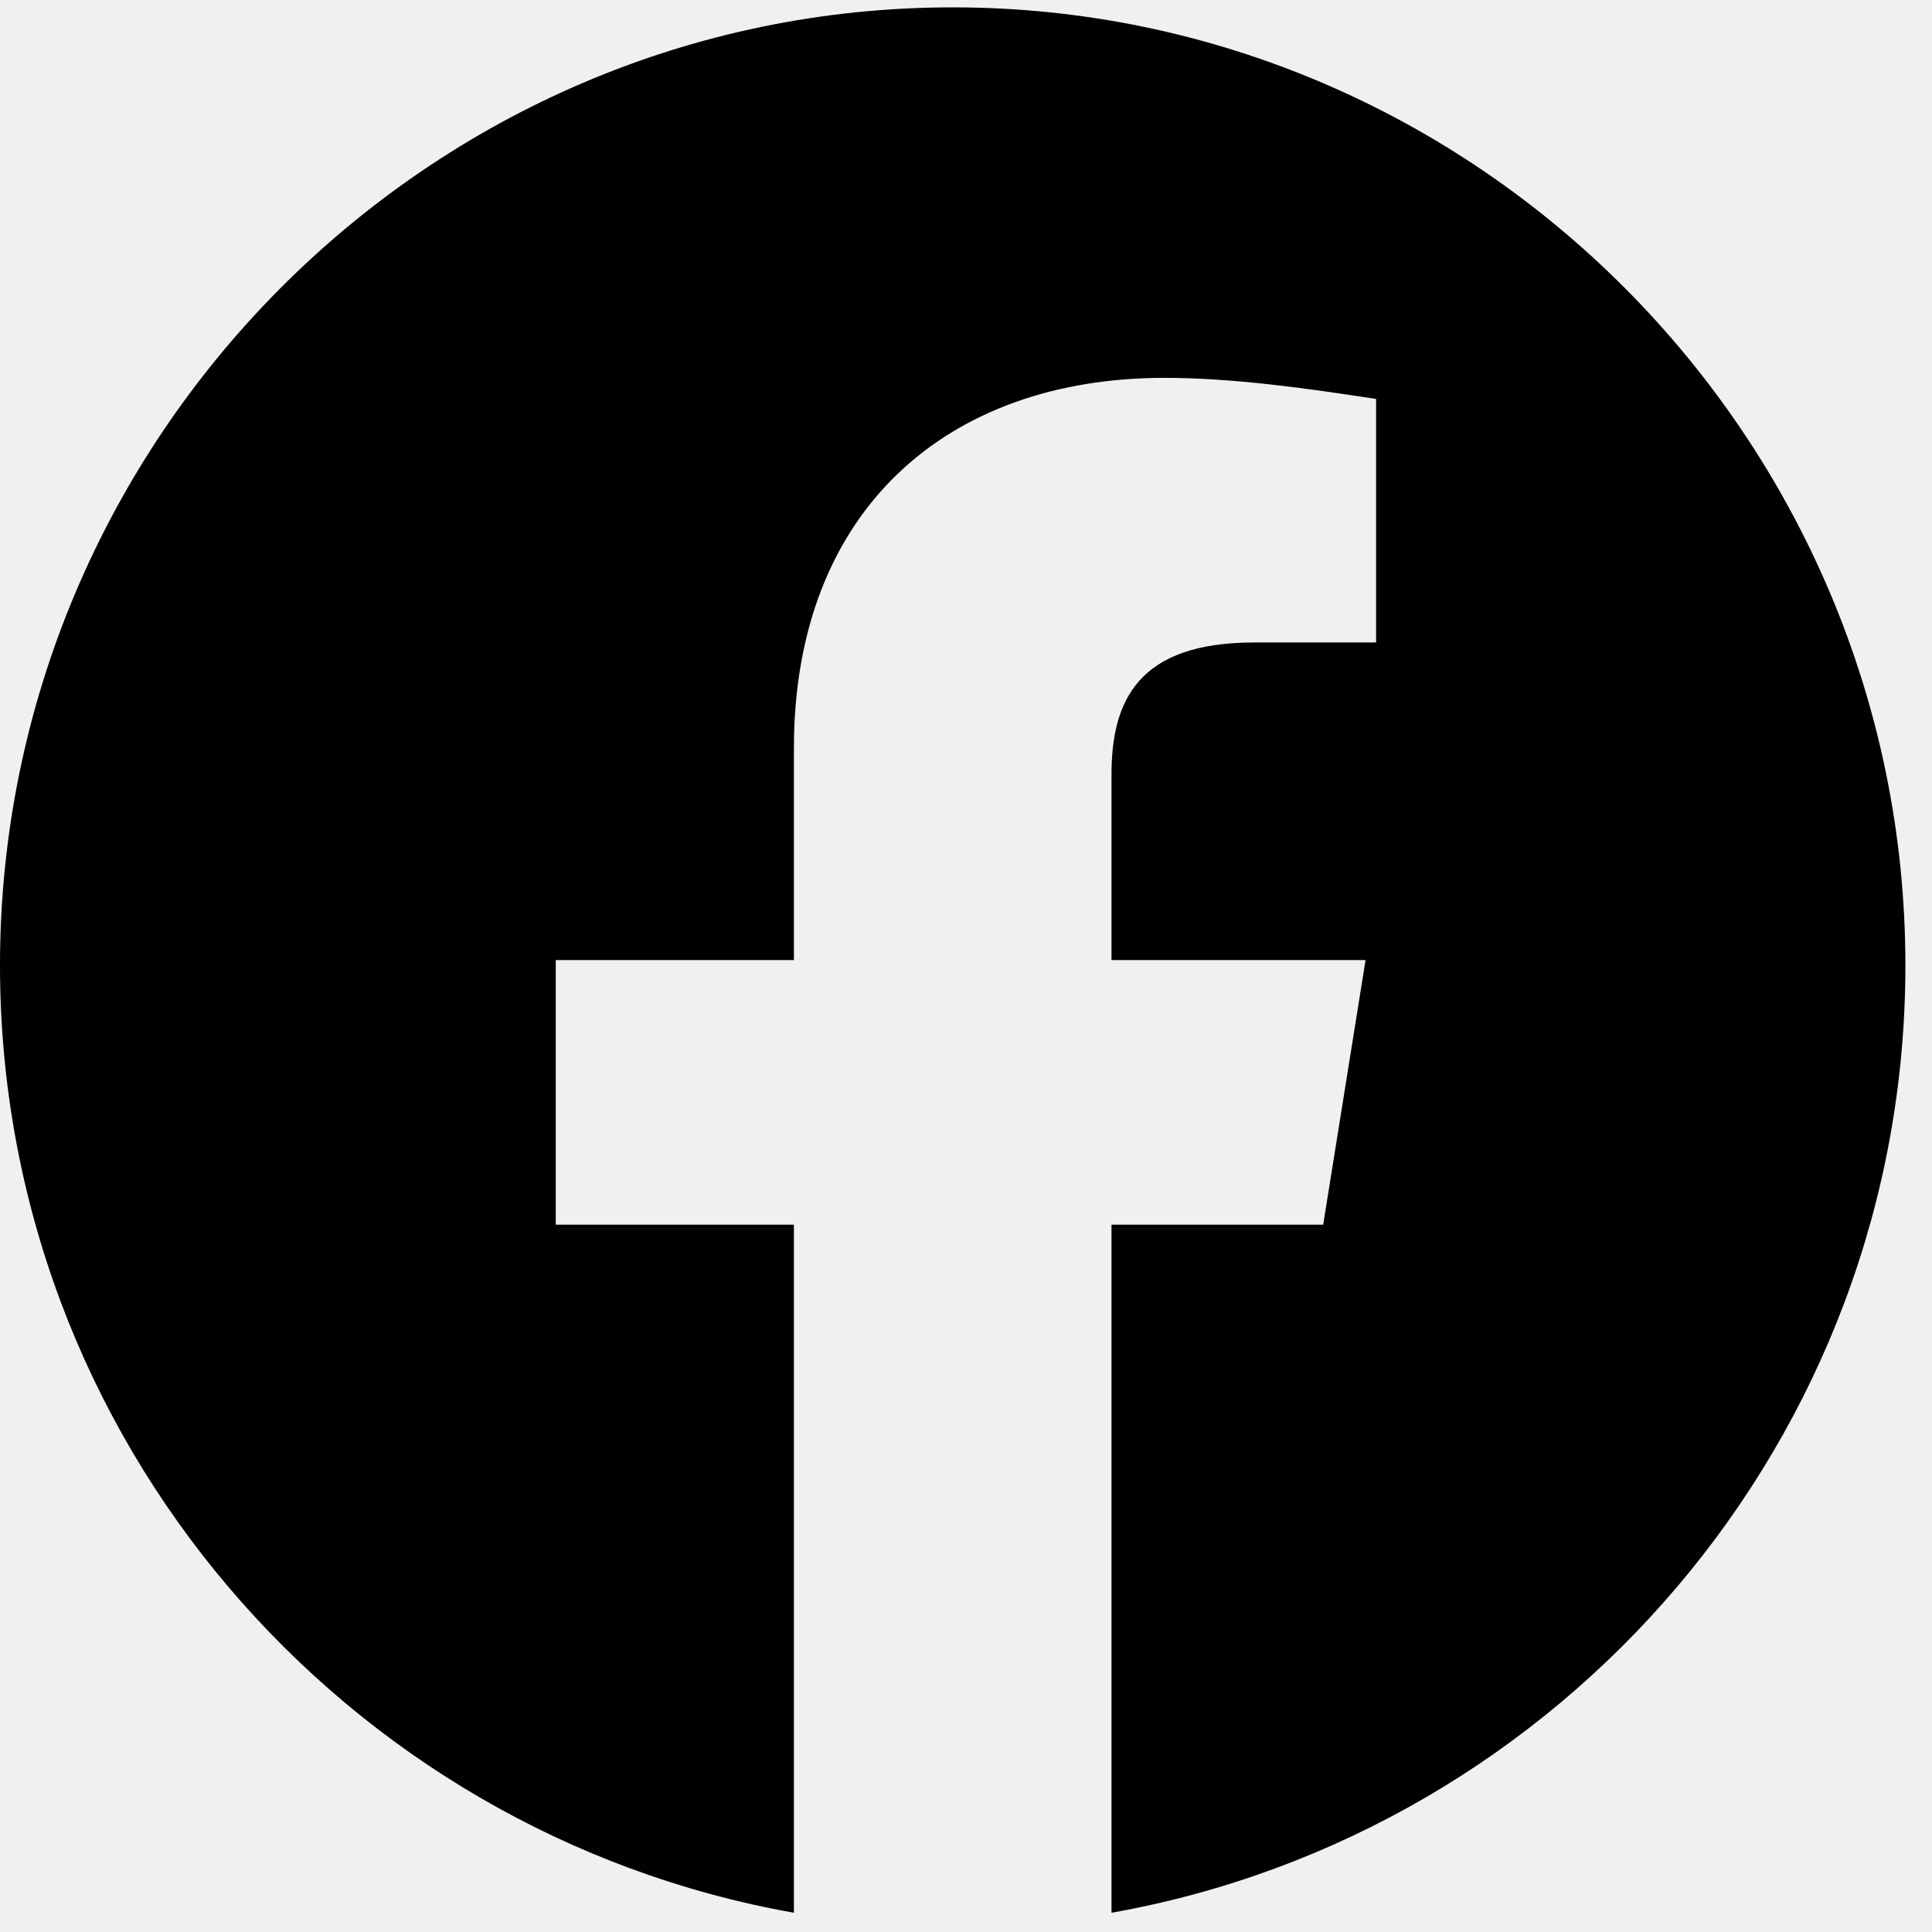
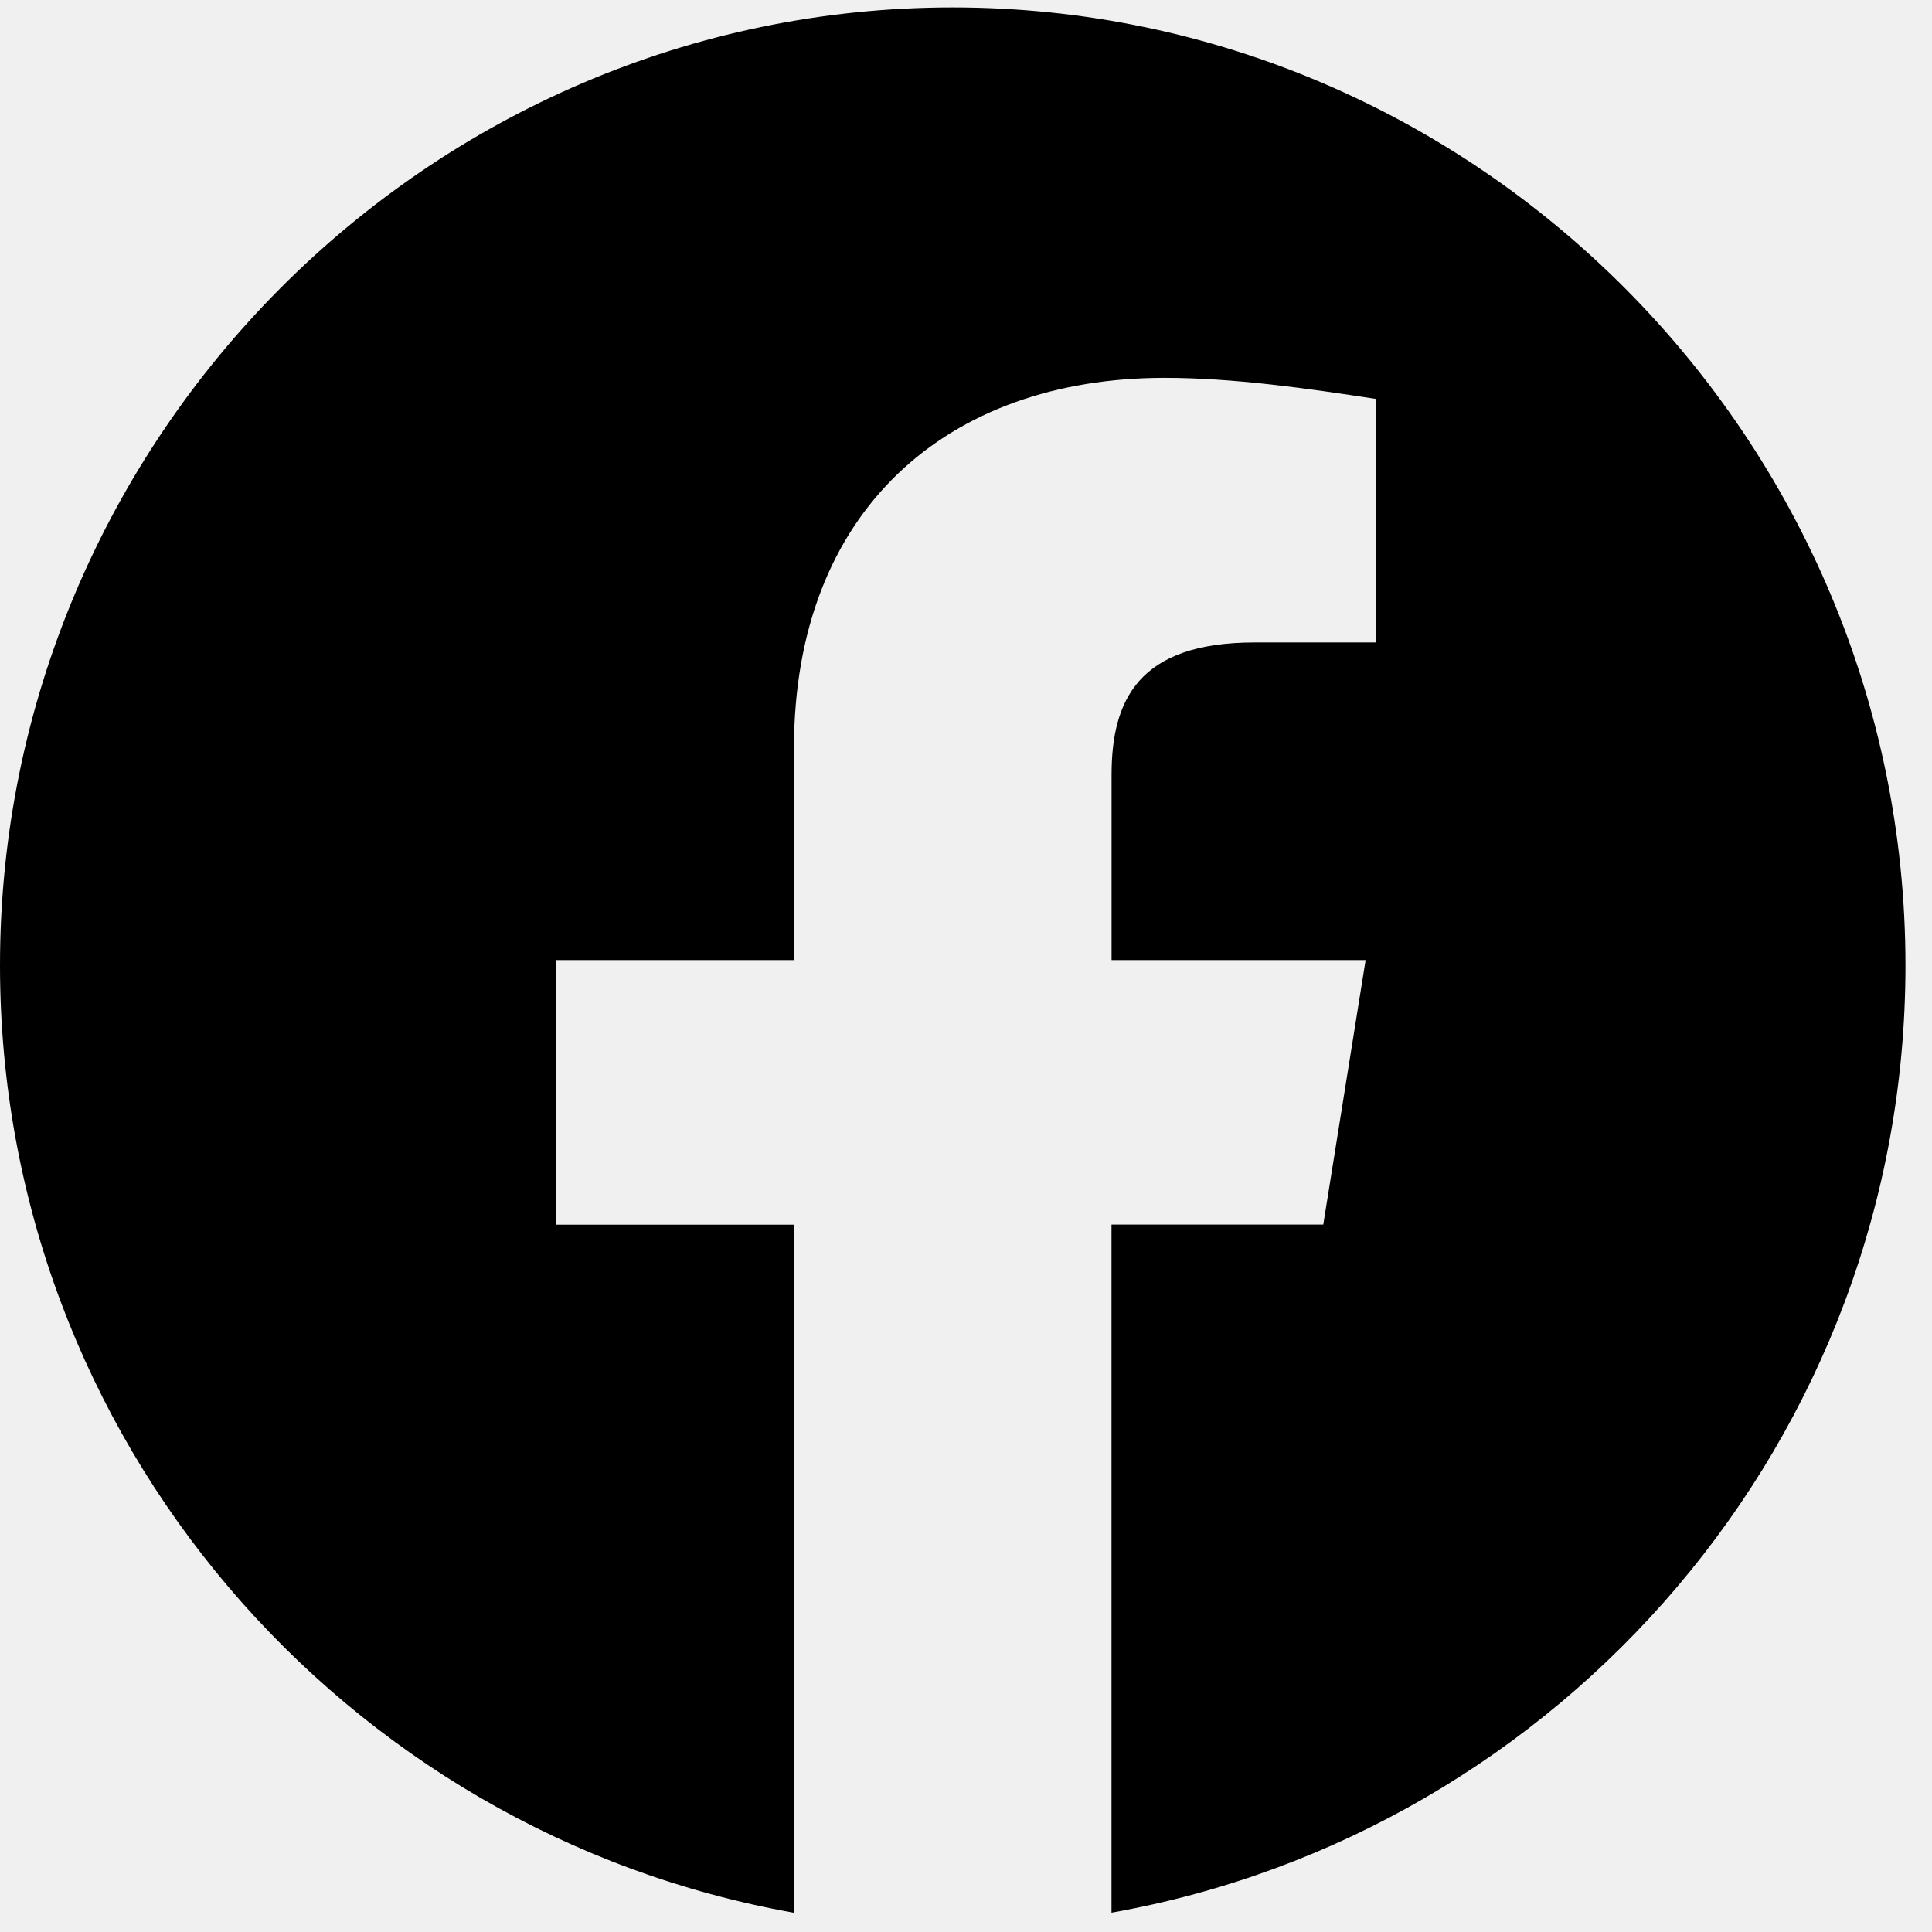
- <svg xmlns="http://www.w3.org/2000/svg" width="26" height="26" viewBox="0 0 26 26" fill="none">
+ <svg xmlns="http://www.w3.org/2000/svg" width="26" height="26" fill="none">
  <g clip-path="url(#clip0)">
-     <path fill-rule="evenodd" clip-rule="evenodd" d="M0 12.991C0 19.366 4.629 24.666 10.684 25.741V16.481H7.479V12.92H10.684V10.07C10.684 6.865 12.749 5.085 15.671 5.085C16.596 5.085 17.594 5.227 18.519 5.369V8.646H16.881C15.314 8.646 14.958 9.429 14.958 10.427V12.92H18.377L17.807 16.481H14.958V25.741C21.013 24.666 25.642 19.367 25.642 12.991C25.642 5.9 19.873 0.099 12.821 0.099C5.769 0.099 0 5.9 0 12.991Z" fill="black" />
+     <path fill-rule="evenodd" clip-rule="evenodd" d="M0 12.991c0 6.375 4.63 11.675 10.684 12.75v-9.26H7.48V12.92h3.205v-2.85c0-3.205 2.066-4.985 4.987-4.985.925 0 1.923.142 2.848.284v3.277h-1.638c-1.567 0-1.923.783-1.923 1.781v2.493h3.419l-.57 3.56h-2.85v9.26c6.056-1.074 10.685-6.373 10.685-12.749C25.642 5.901 19.872.1 12.822.1 5.768.099 0 5.9 0 12.99z" fill="#000" />
  </g>
  <defs>
    <clipPath id="clip0">
-       <rect width="25.642" height="25.642" fill="white" transform="translate(0 0.0986328)" />
+       <path fill="#fff" transform="translate(0 .099)" d="M0 0h25.642v25.642H0z" />
    </clipPath>
  </defs>
</svg>
